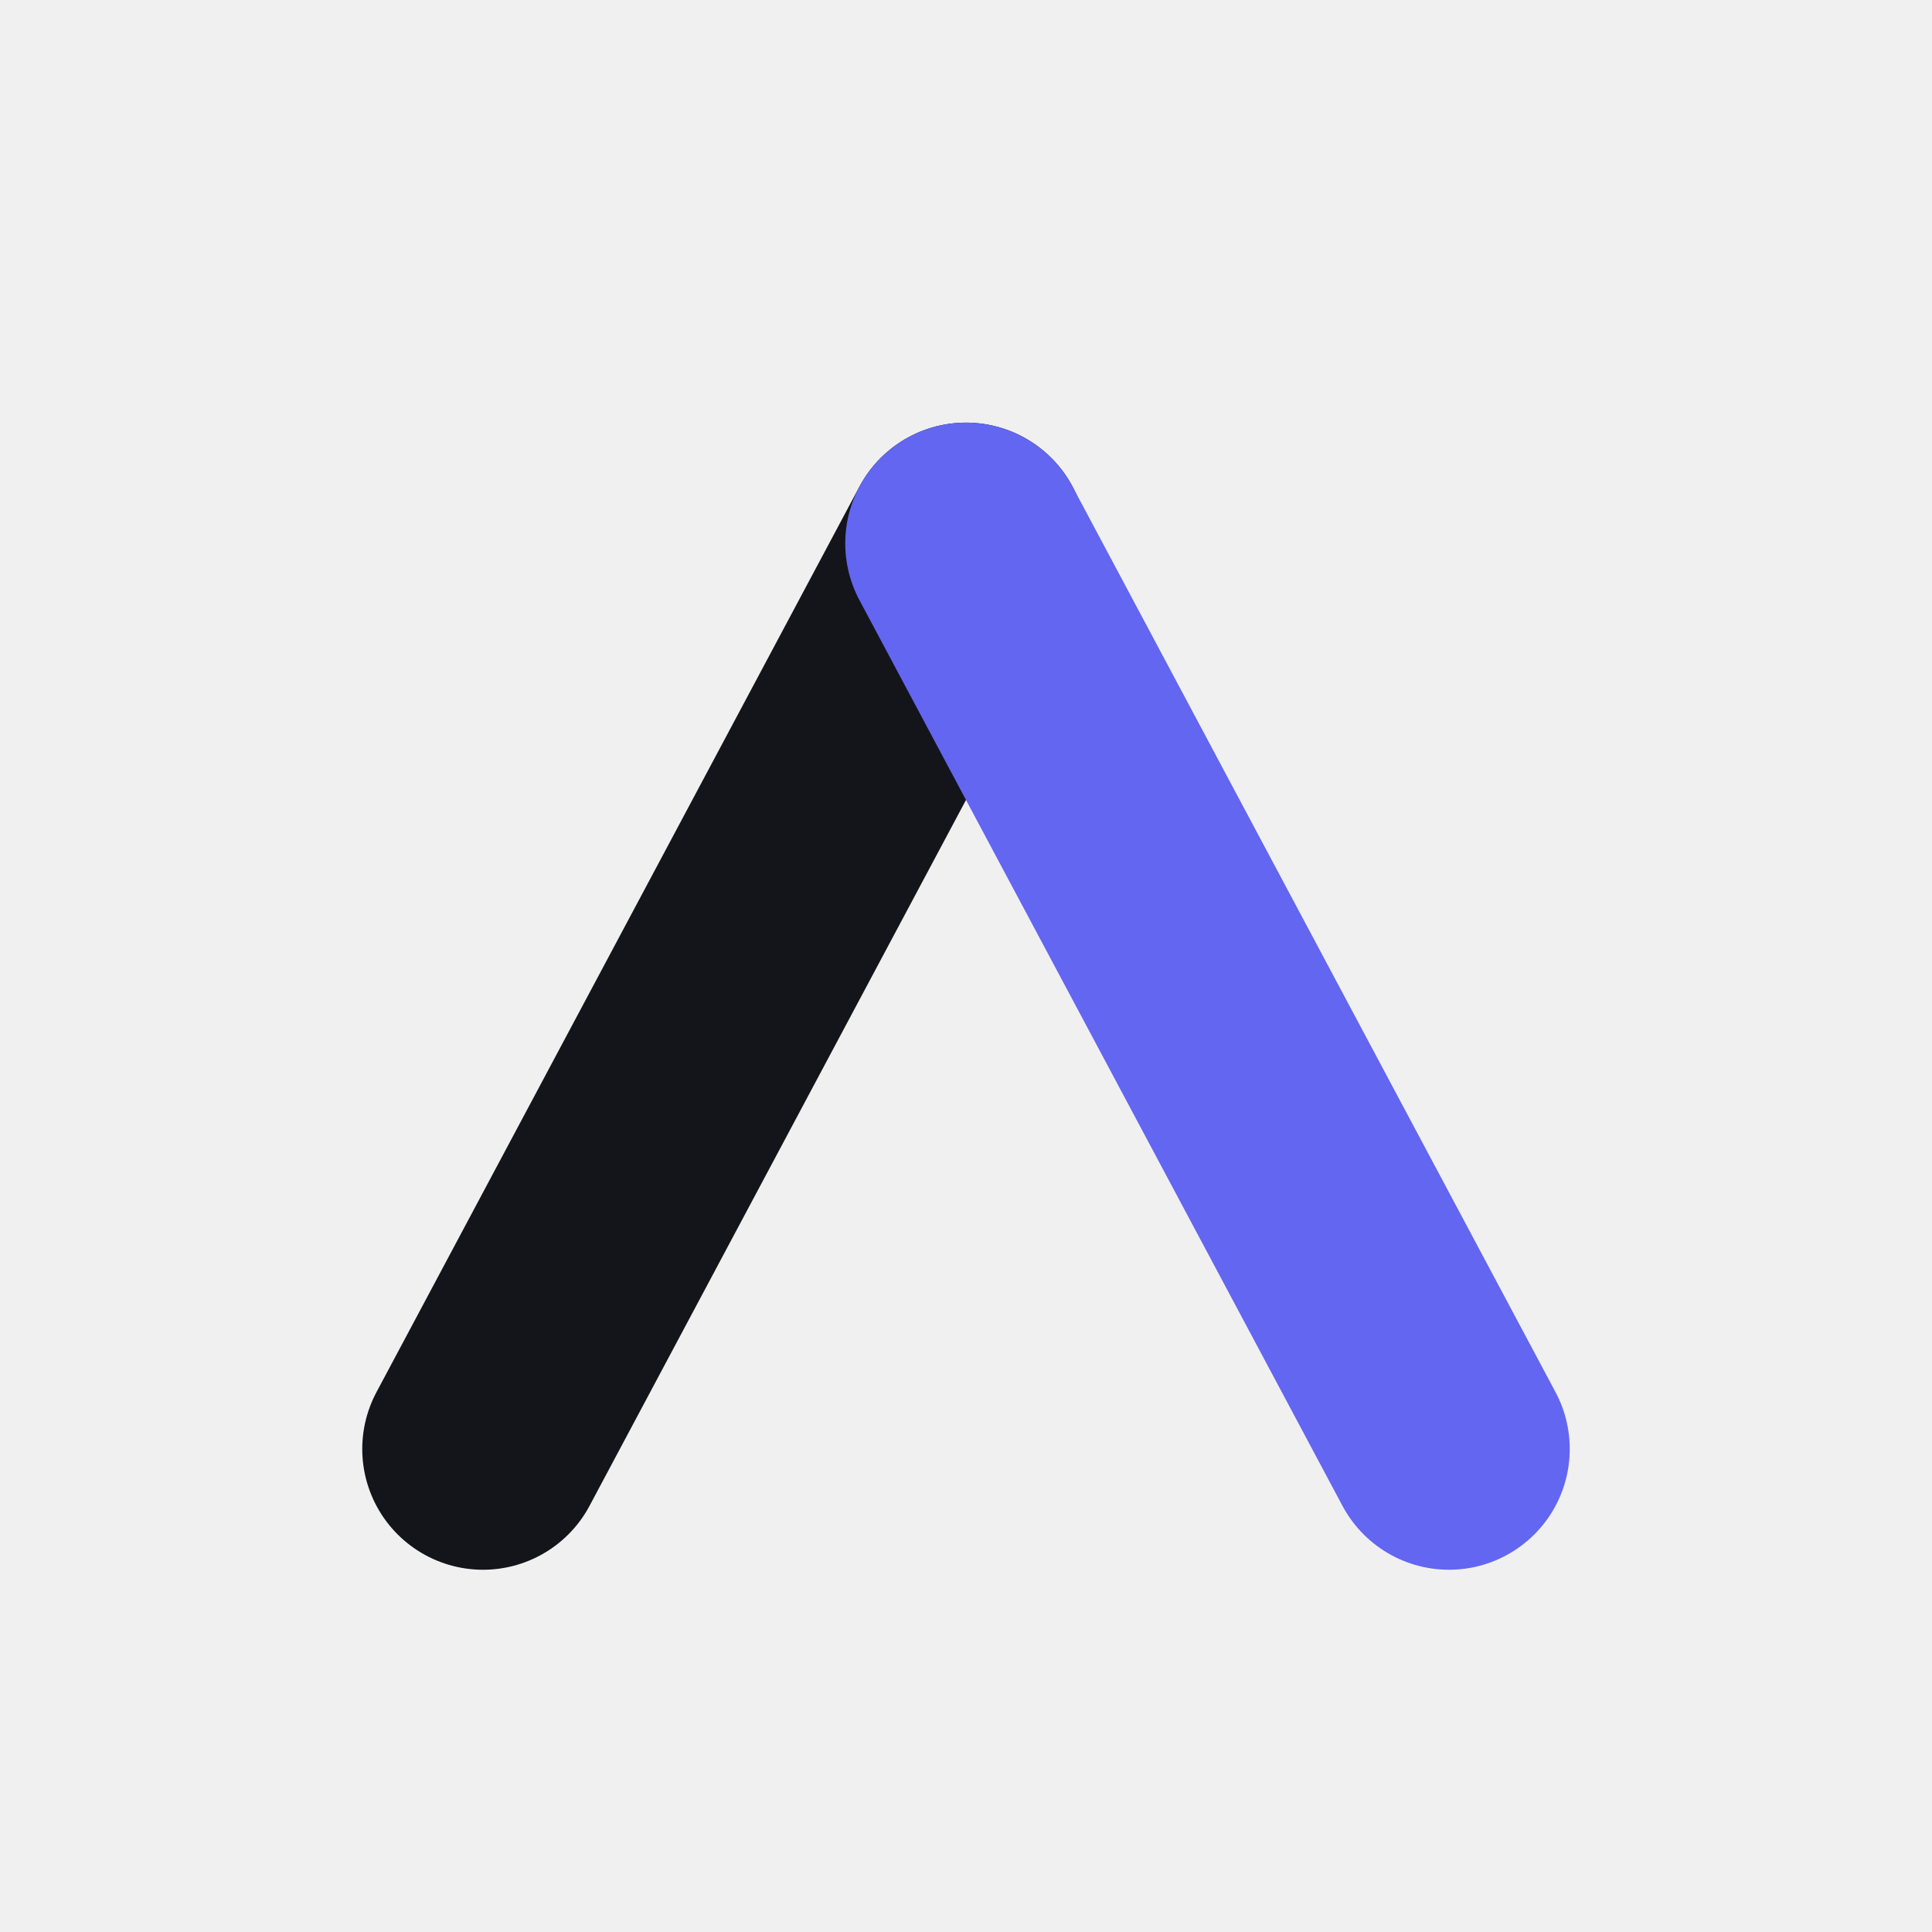
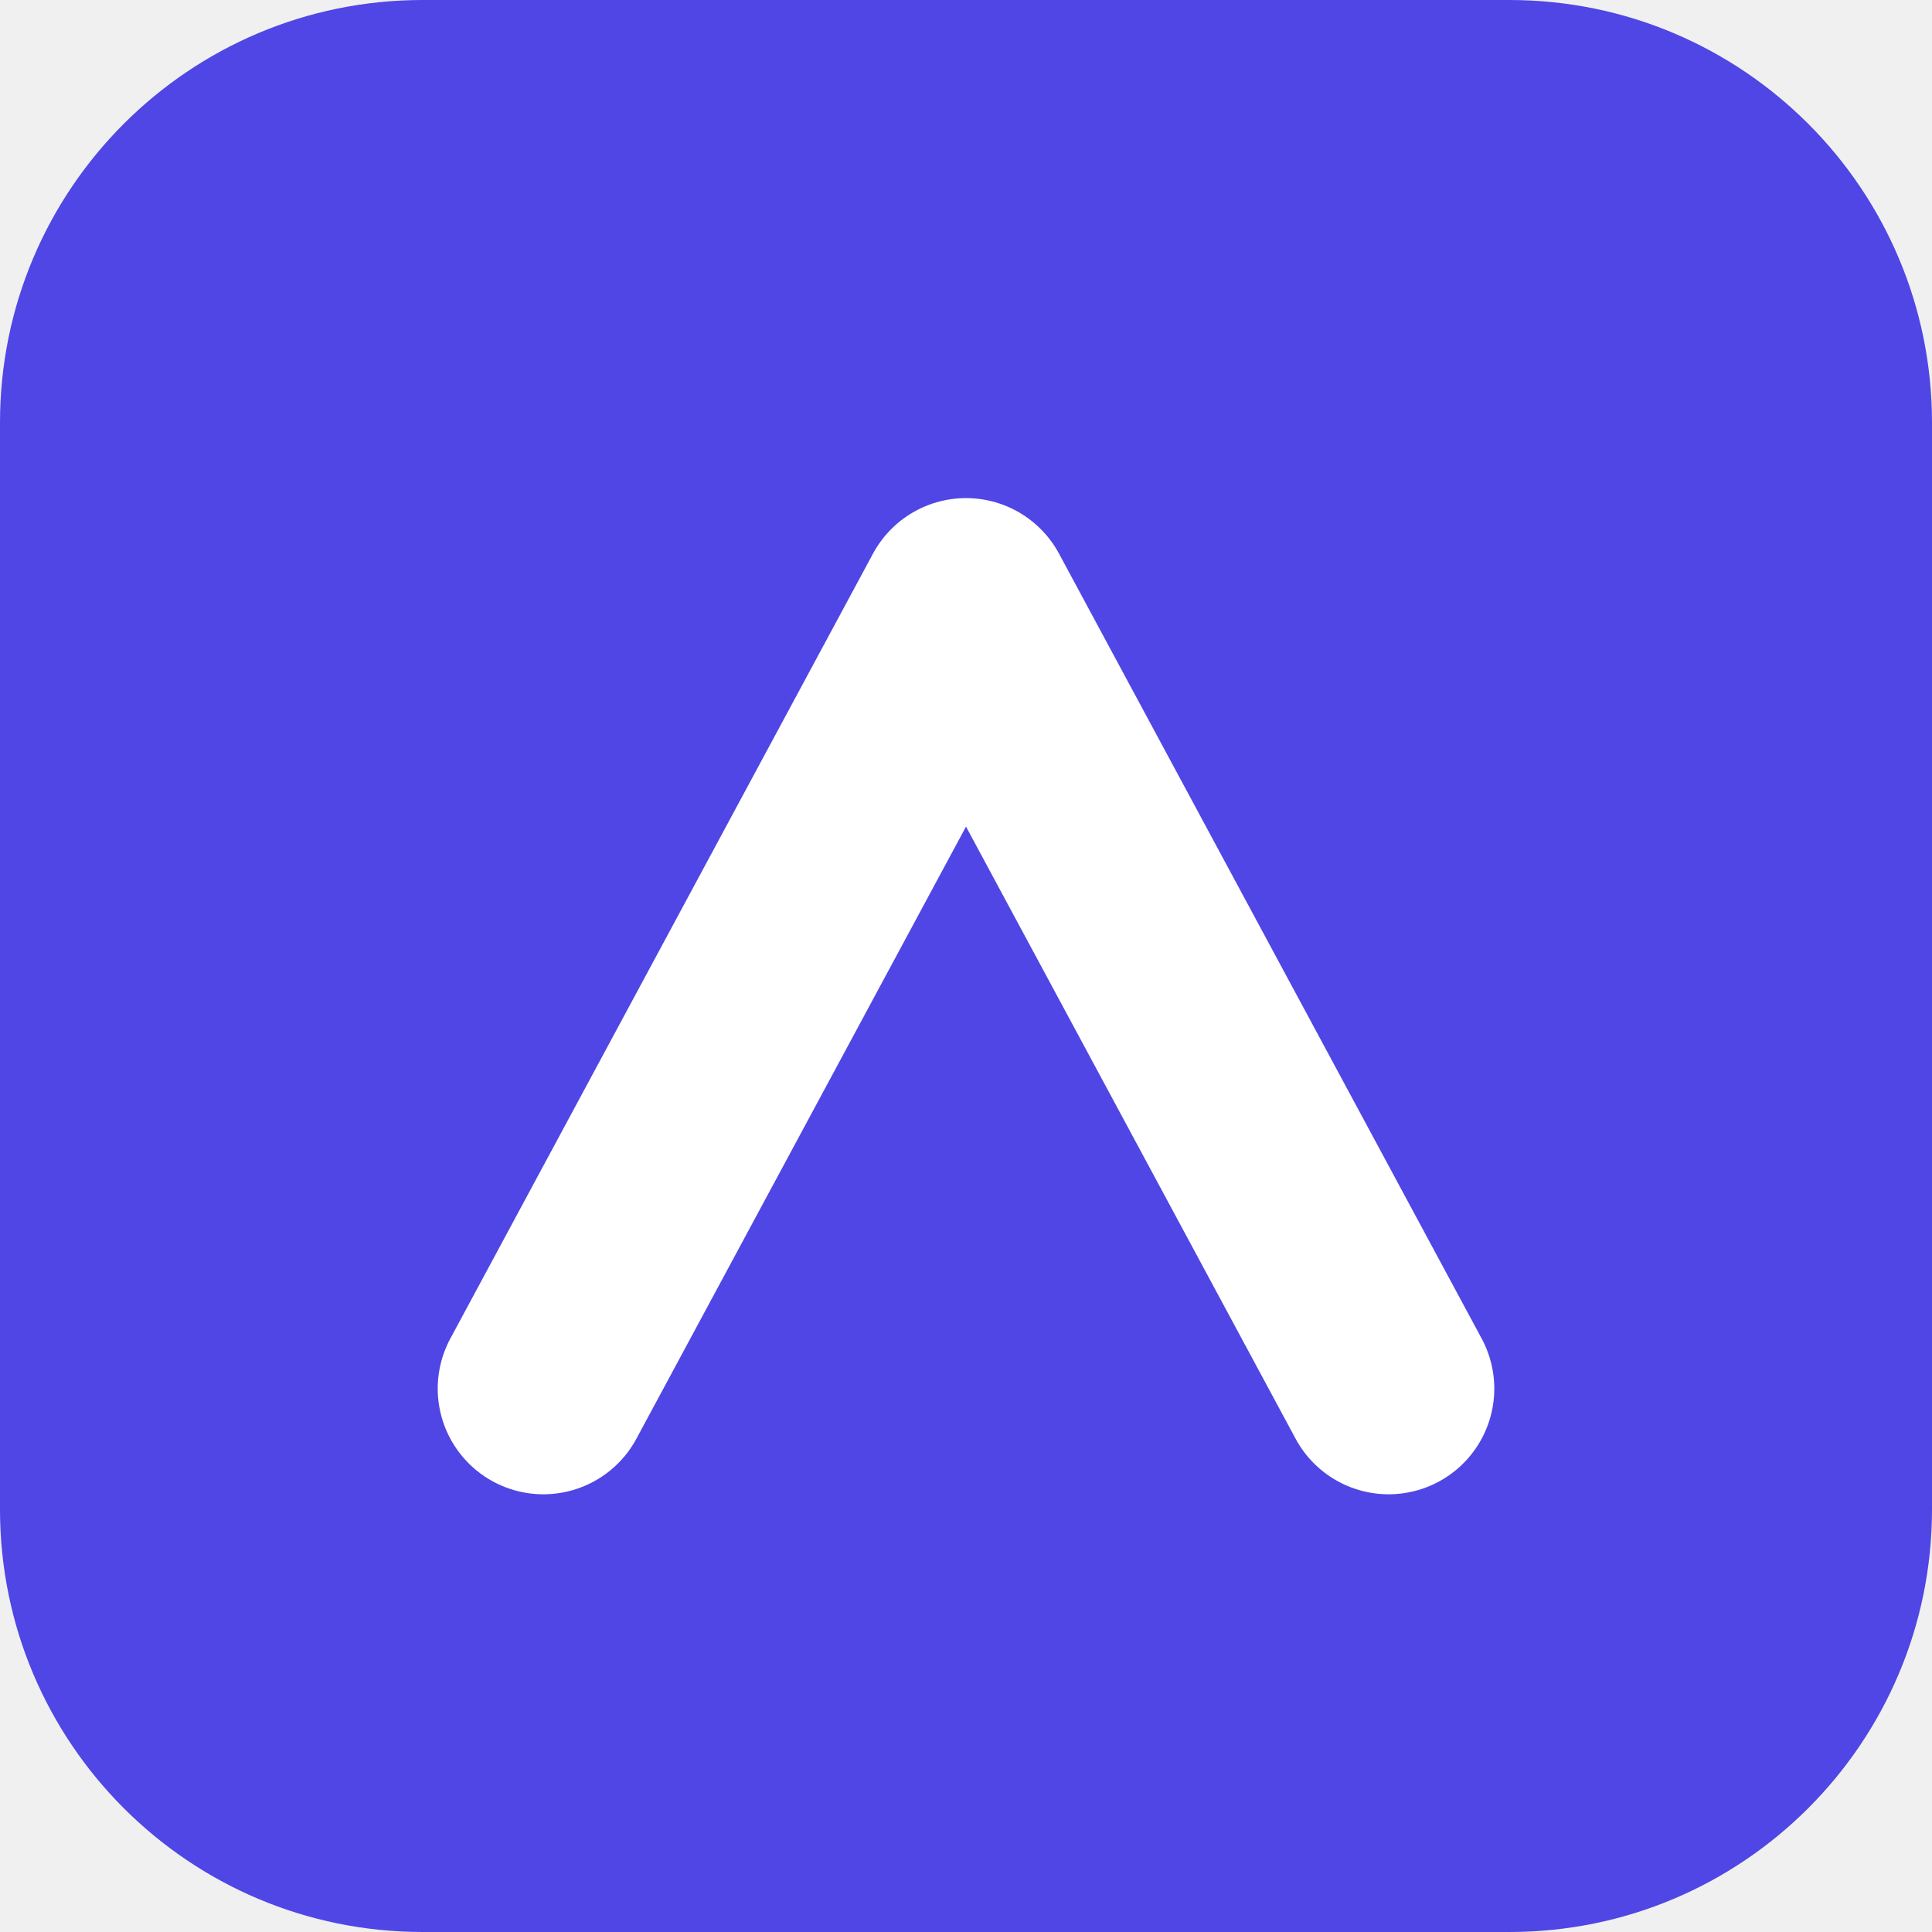
<svg xmlns="http://www.w3.org/2000/svg" width="64" height="64" viewBox="0 0 64 64">
-   <path d="M16 48 L32 18" fill="none" stroke="#14151A" stroke-width="8" stroke-linecap="round" stroke-linejoin="round" />
-   <path d="M32 18 L48 48" fill="none" stroke="#6366F1" stroke-width="8" stroke-linecap="round" stroke-linejoin="round" />
+   <rect width="64" height="64" rx="14" fill="#4F46E5" />
+   <path d="M18 46 L32 20 L46 46" fill="none" stroke="#FFFFFF" stroke-width="7" stroke-linecap="round" stroke-linejoin="round" />
</svg>
